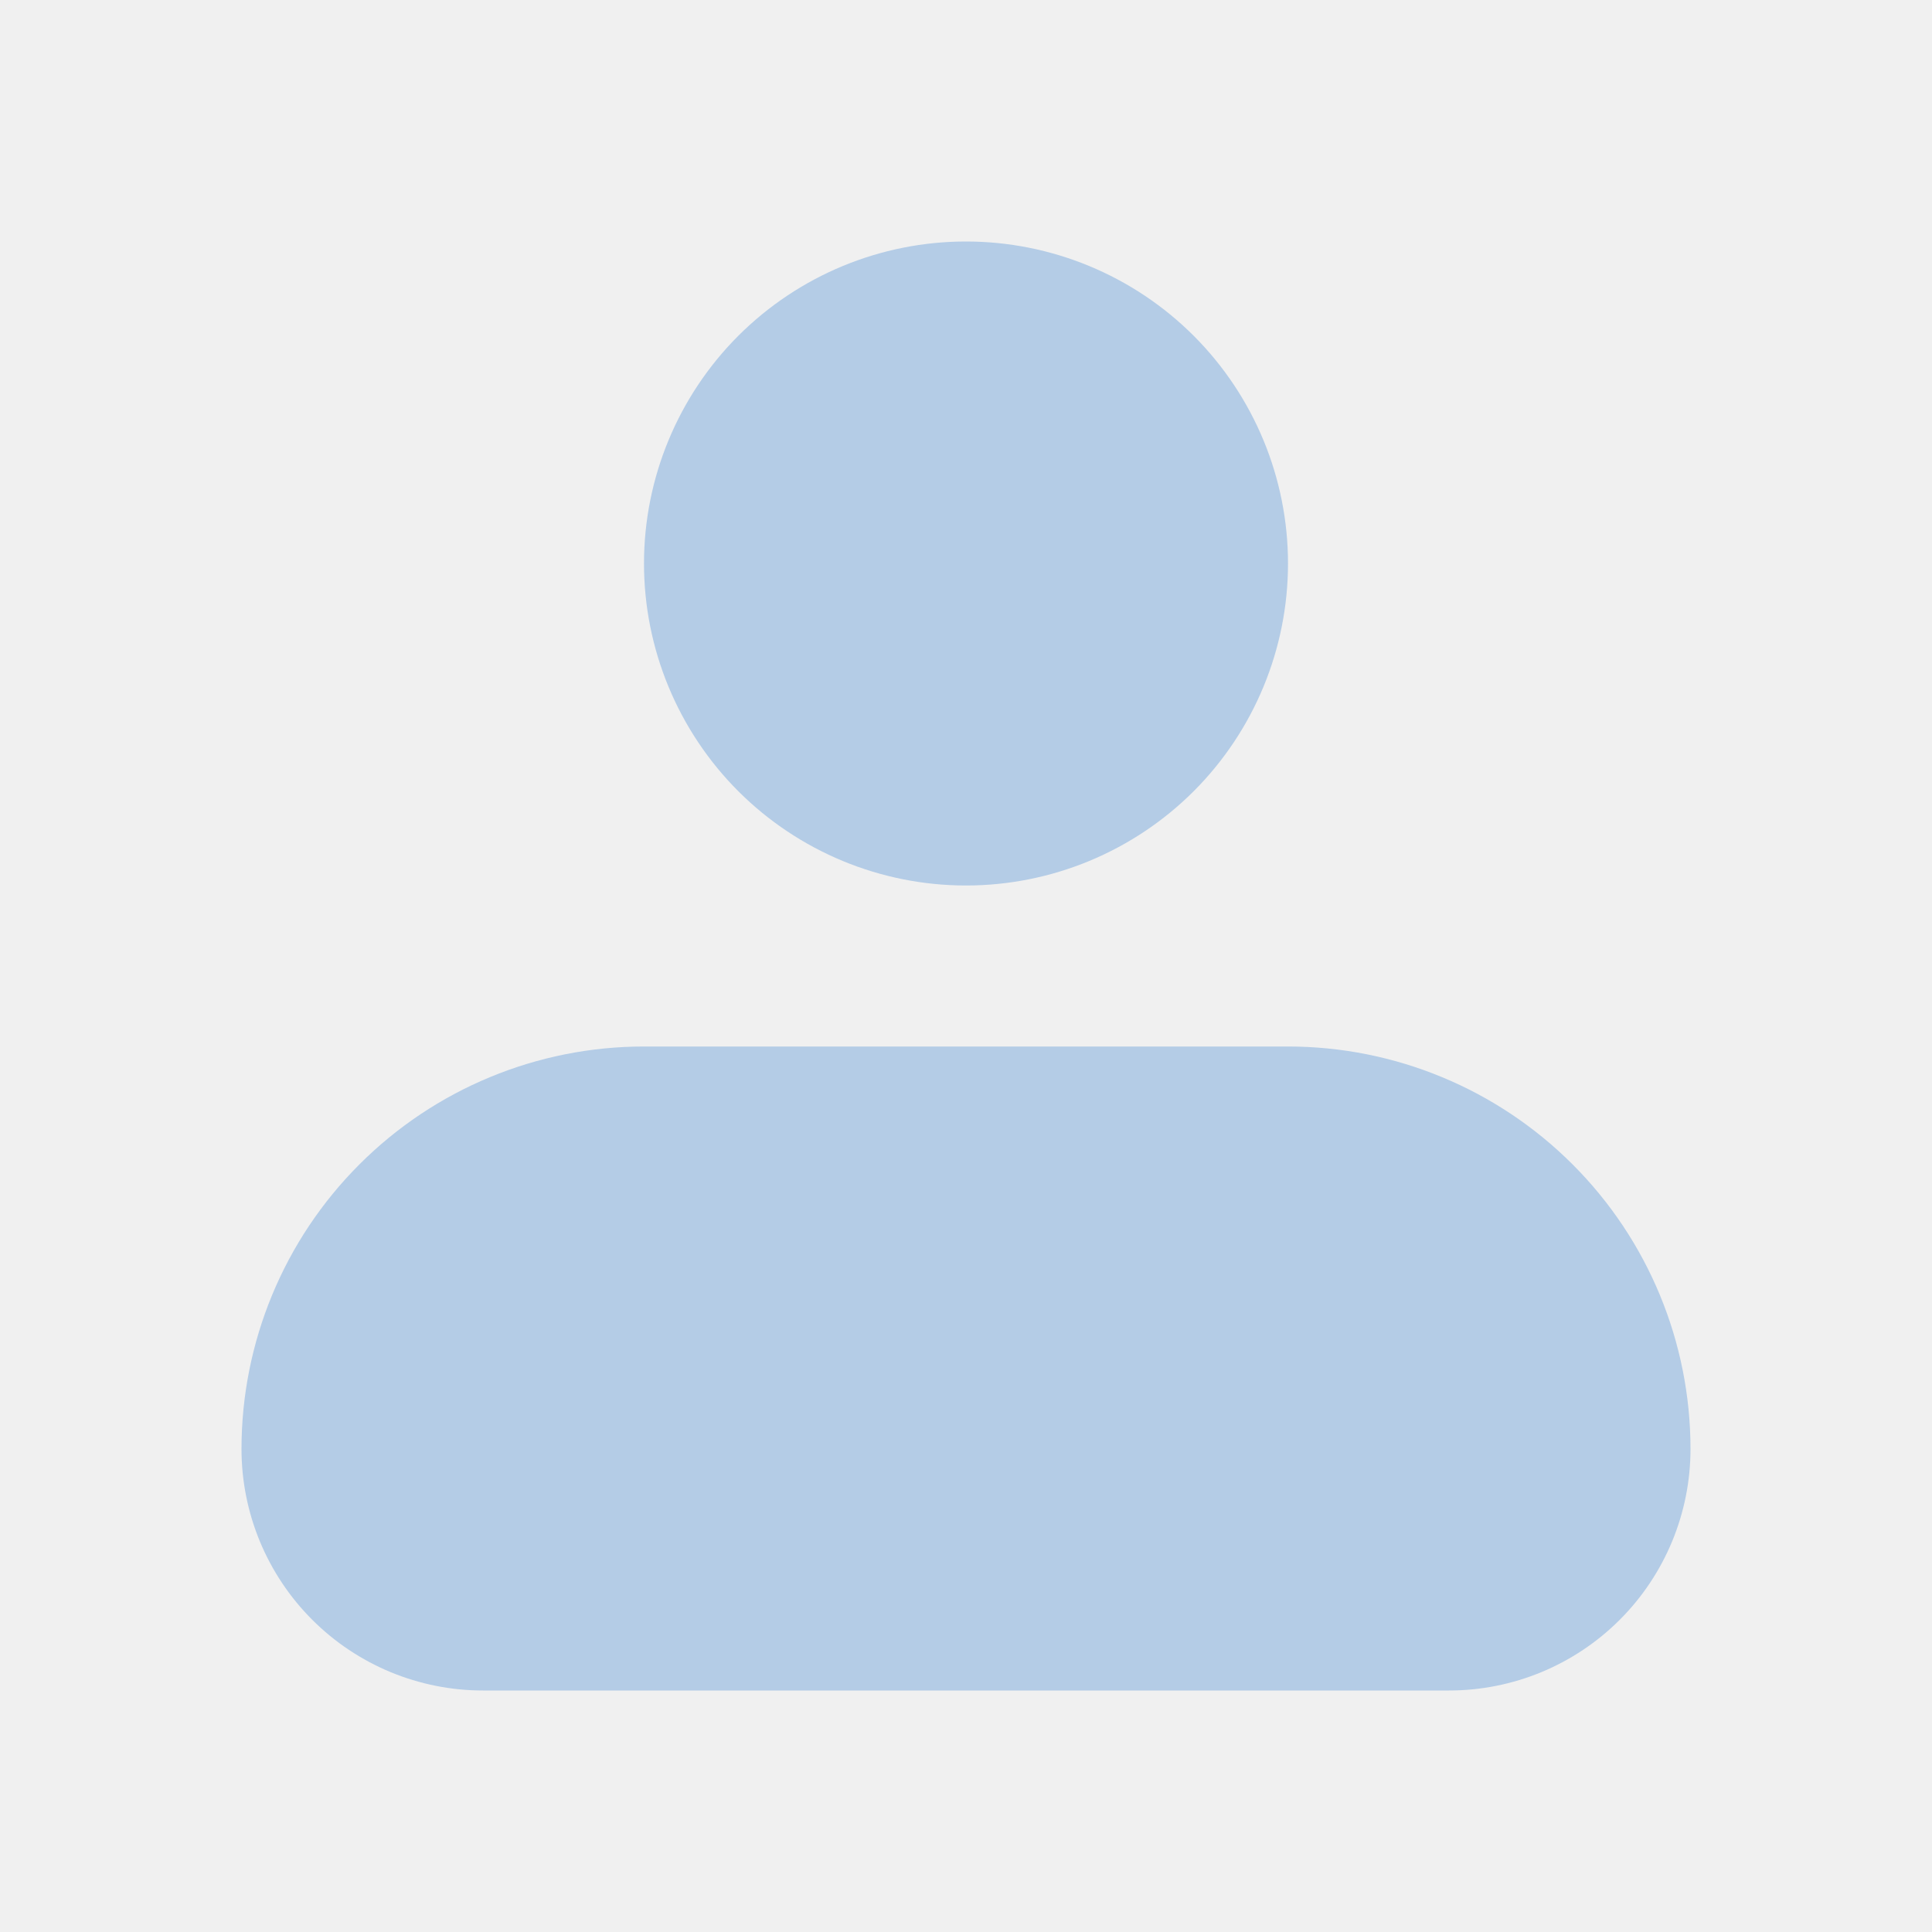
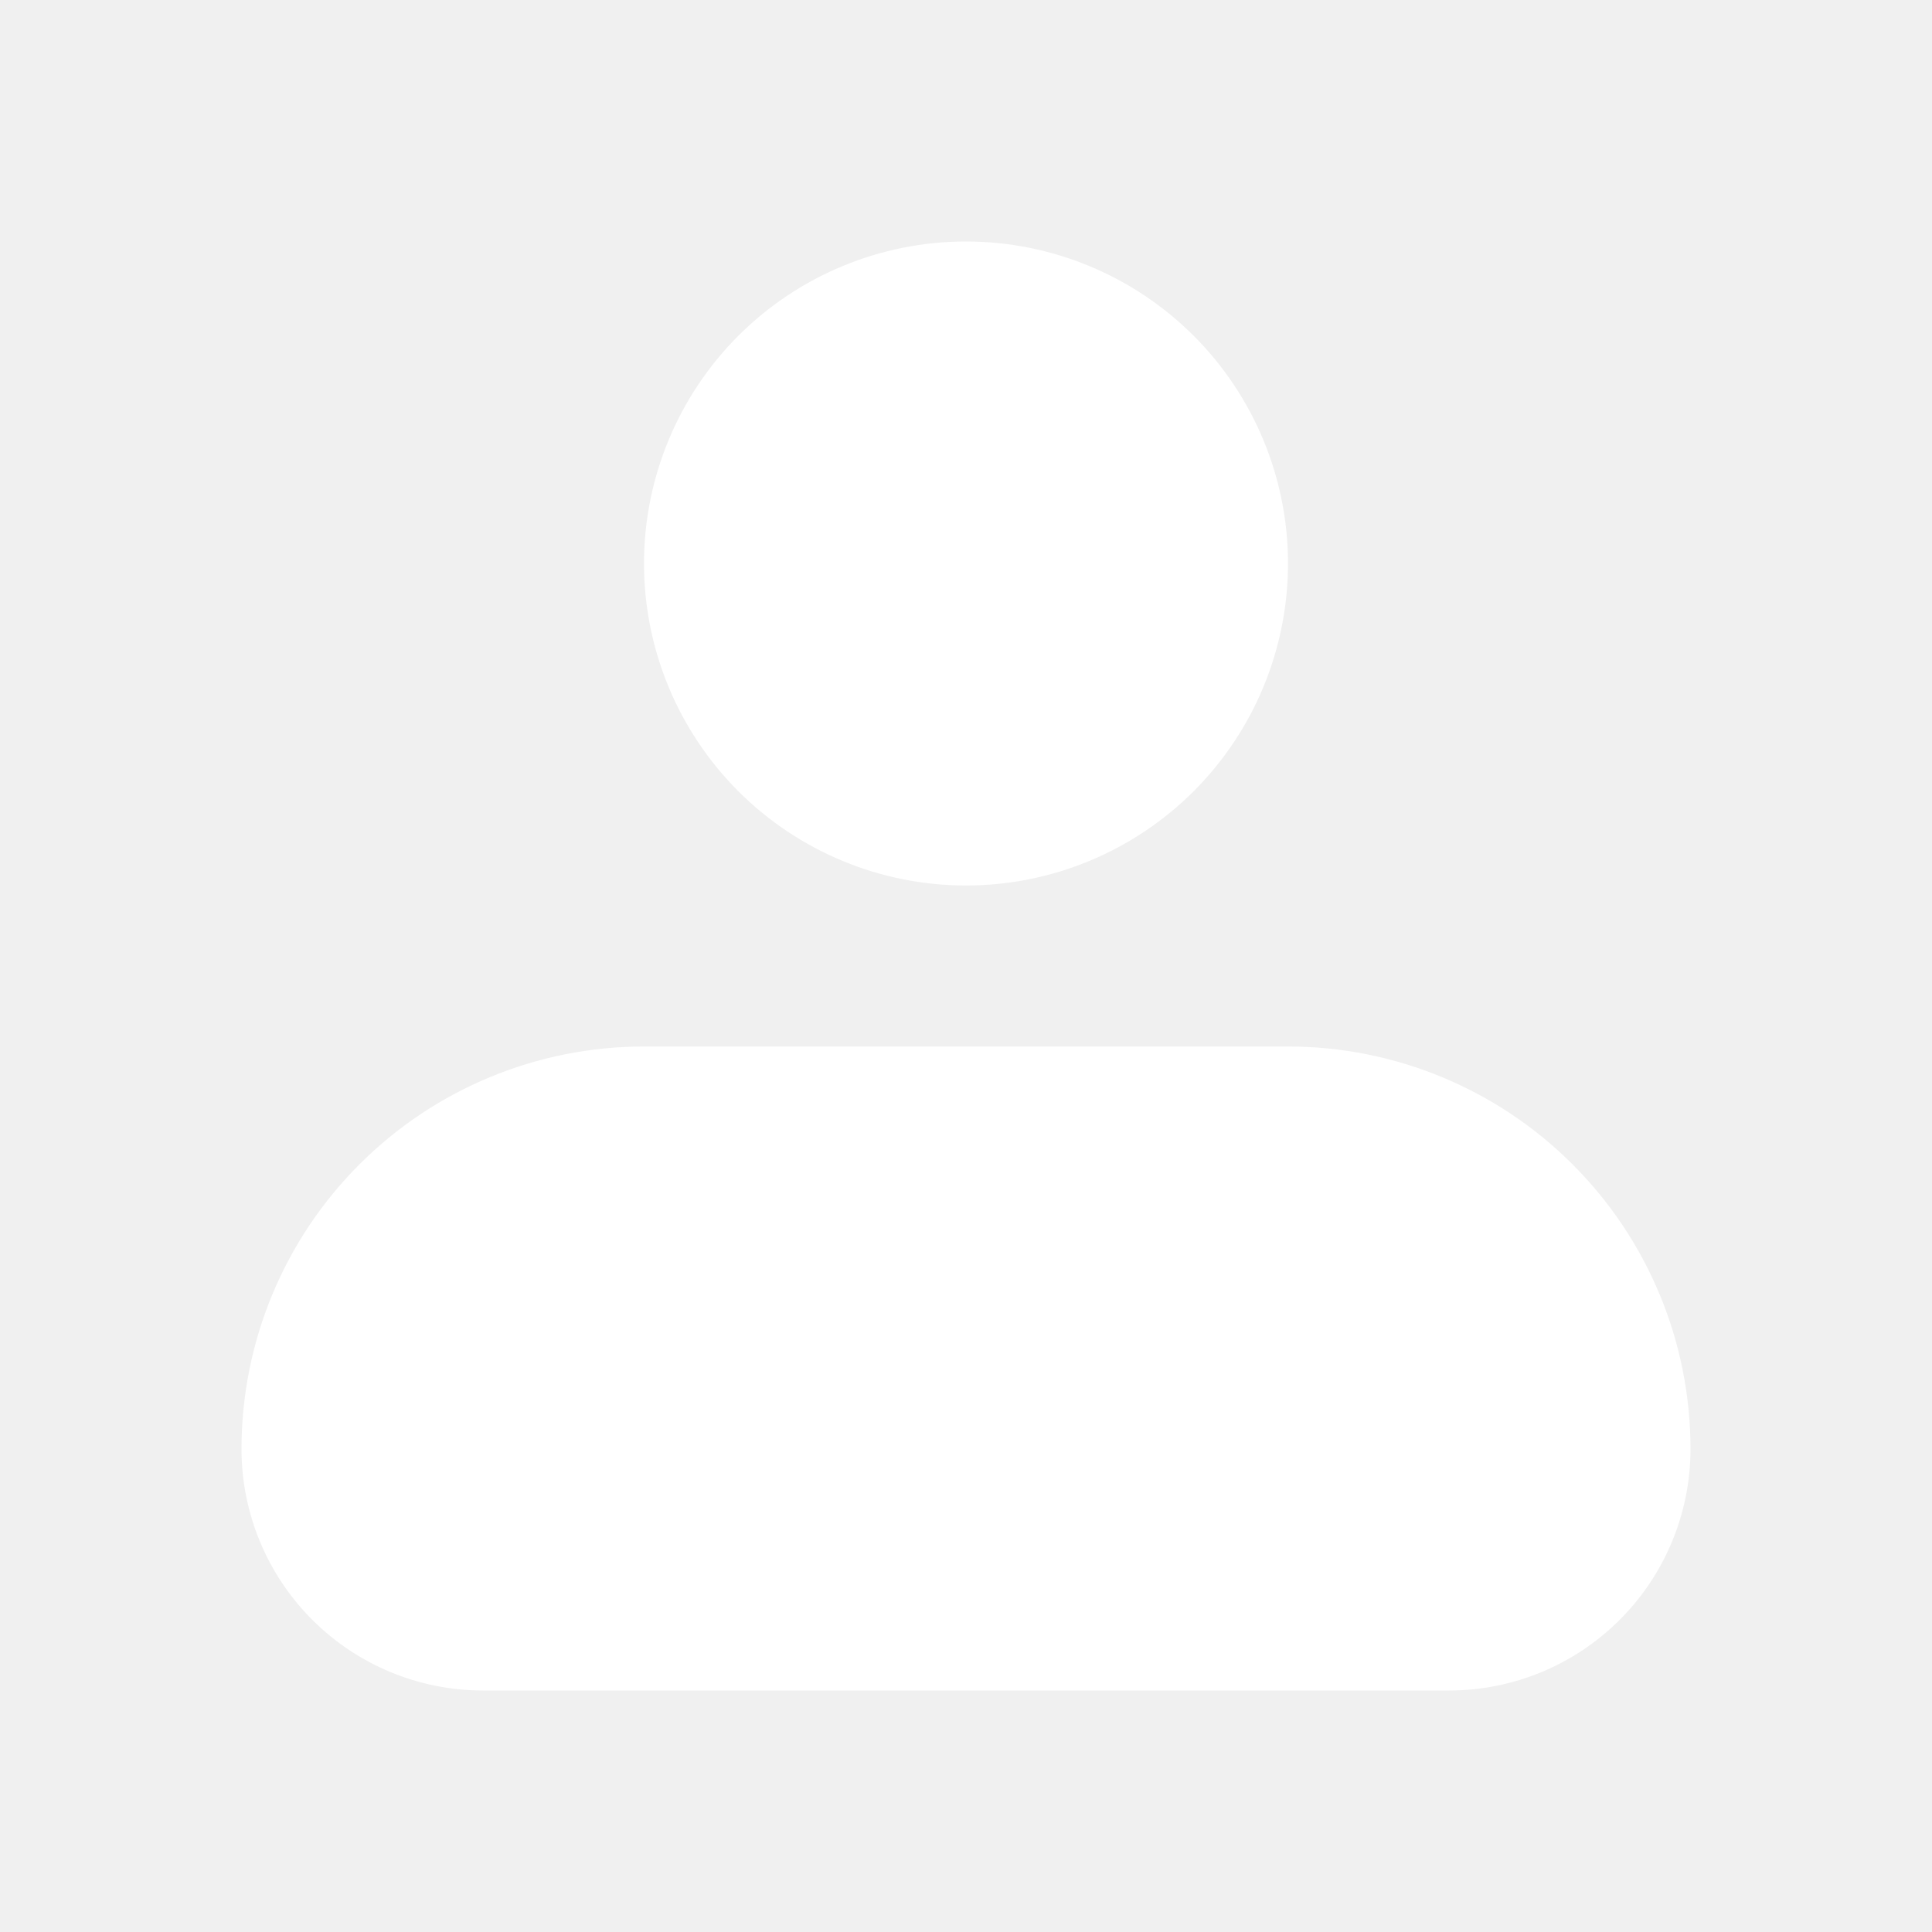
<svg xmlns="http://www.w3.org/2000/svg" width="36" height="36" viewBox="0 0 36 36" fill="none">
-   <path fill-rule="evenodd" clip-rule="evenodd" d="M12 10.5C12 8.909 12.632 7.383 13.757 6.257C14.883 5.132 16.409 4.5 18 4.5C19.591 4.5 21.117 5.132 22.243 6.257C23.368 7.383 24 8.909 24 10.5C24 12.091 23.368 13.617 22.243 14.743C21.117 15.868 19.591 16.5 18 16.5C16.409 16.5 14.883 15.868 13.757 14.743C12.632 13.617 12 12.091 12 10.5ZM12 19.5C10.011 19.5 8.103 20.29 6.697 21.697C5.29 23.103 4.5 25.011 4.5 27C4.5 28.194 4.974 29.338 5.818 30.182C6.662 31.026 7.807 31.5 9 31.5H27C28.194 31.5 29.338 31.026 30.182 30.182C31.026 29.338 31.5 28.194 31.5 27C31.5 25.011 30.71 23.103 29.303 21.697C27.897 20.29 25.989 19.5 24 19.5H12Z" fill="#B4CCE6" />
+   <path fill-rule="evenodd" clip-rule="evenodd" d="M12 10.5C12 8.909 12.632 7.383 13.757 6.257C14.883 5.132 16.409 4.5 18 4.5C19.591 4.5 21.117 5.132 22.243 6.257C23.368 7.383 24 8.909 24 10.5C24 12.091 23.368 13.617 22.243 14.743C21.117 15.868 19.591 16.5 18 16.5C16.409 16.5 14.883 15.868 13.757 14.743C12.632 13.617 12 12.091 12 10.5ZM12 19.5C10.011 19.5 8.103 20.29 6.697 21.697C5.29 23.103 4.5 25.011 4.5 27C4.5 28.194 4.974 29.338 5.818 30.182C6.662 31.026 7.807 31.5 9 31.5H27C28.194 31.5 29.338 31.026 30.182 30.182C31.026 29.338 31.5 28.194 31.5 27C31.5 25.011 30.71 23.103 29.303 21.697C27.897 20.29 25.989 19.5 24 19.5H12Z" fill="white" />
</svg>
